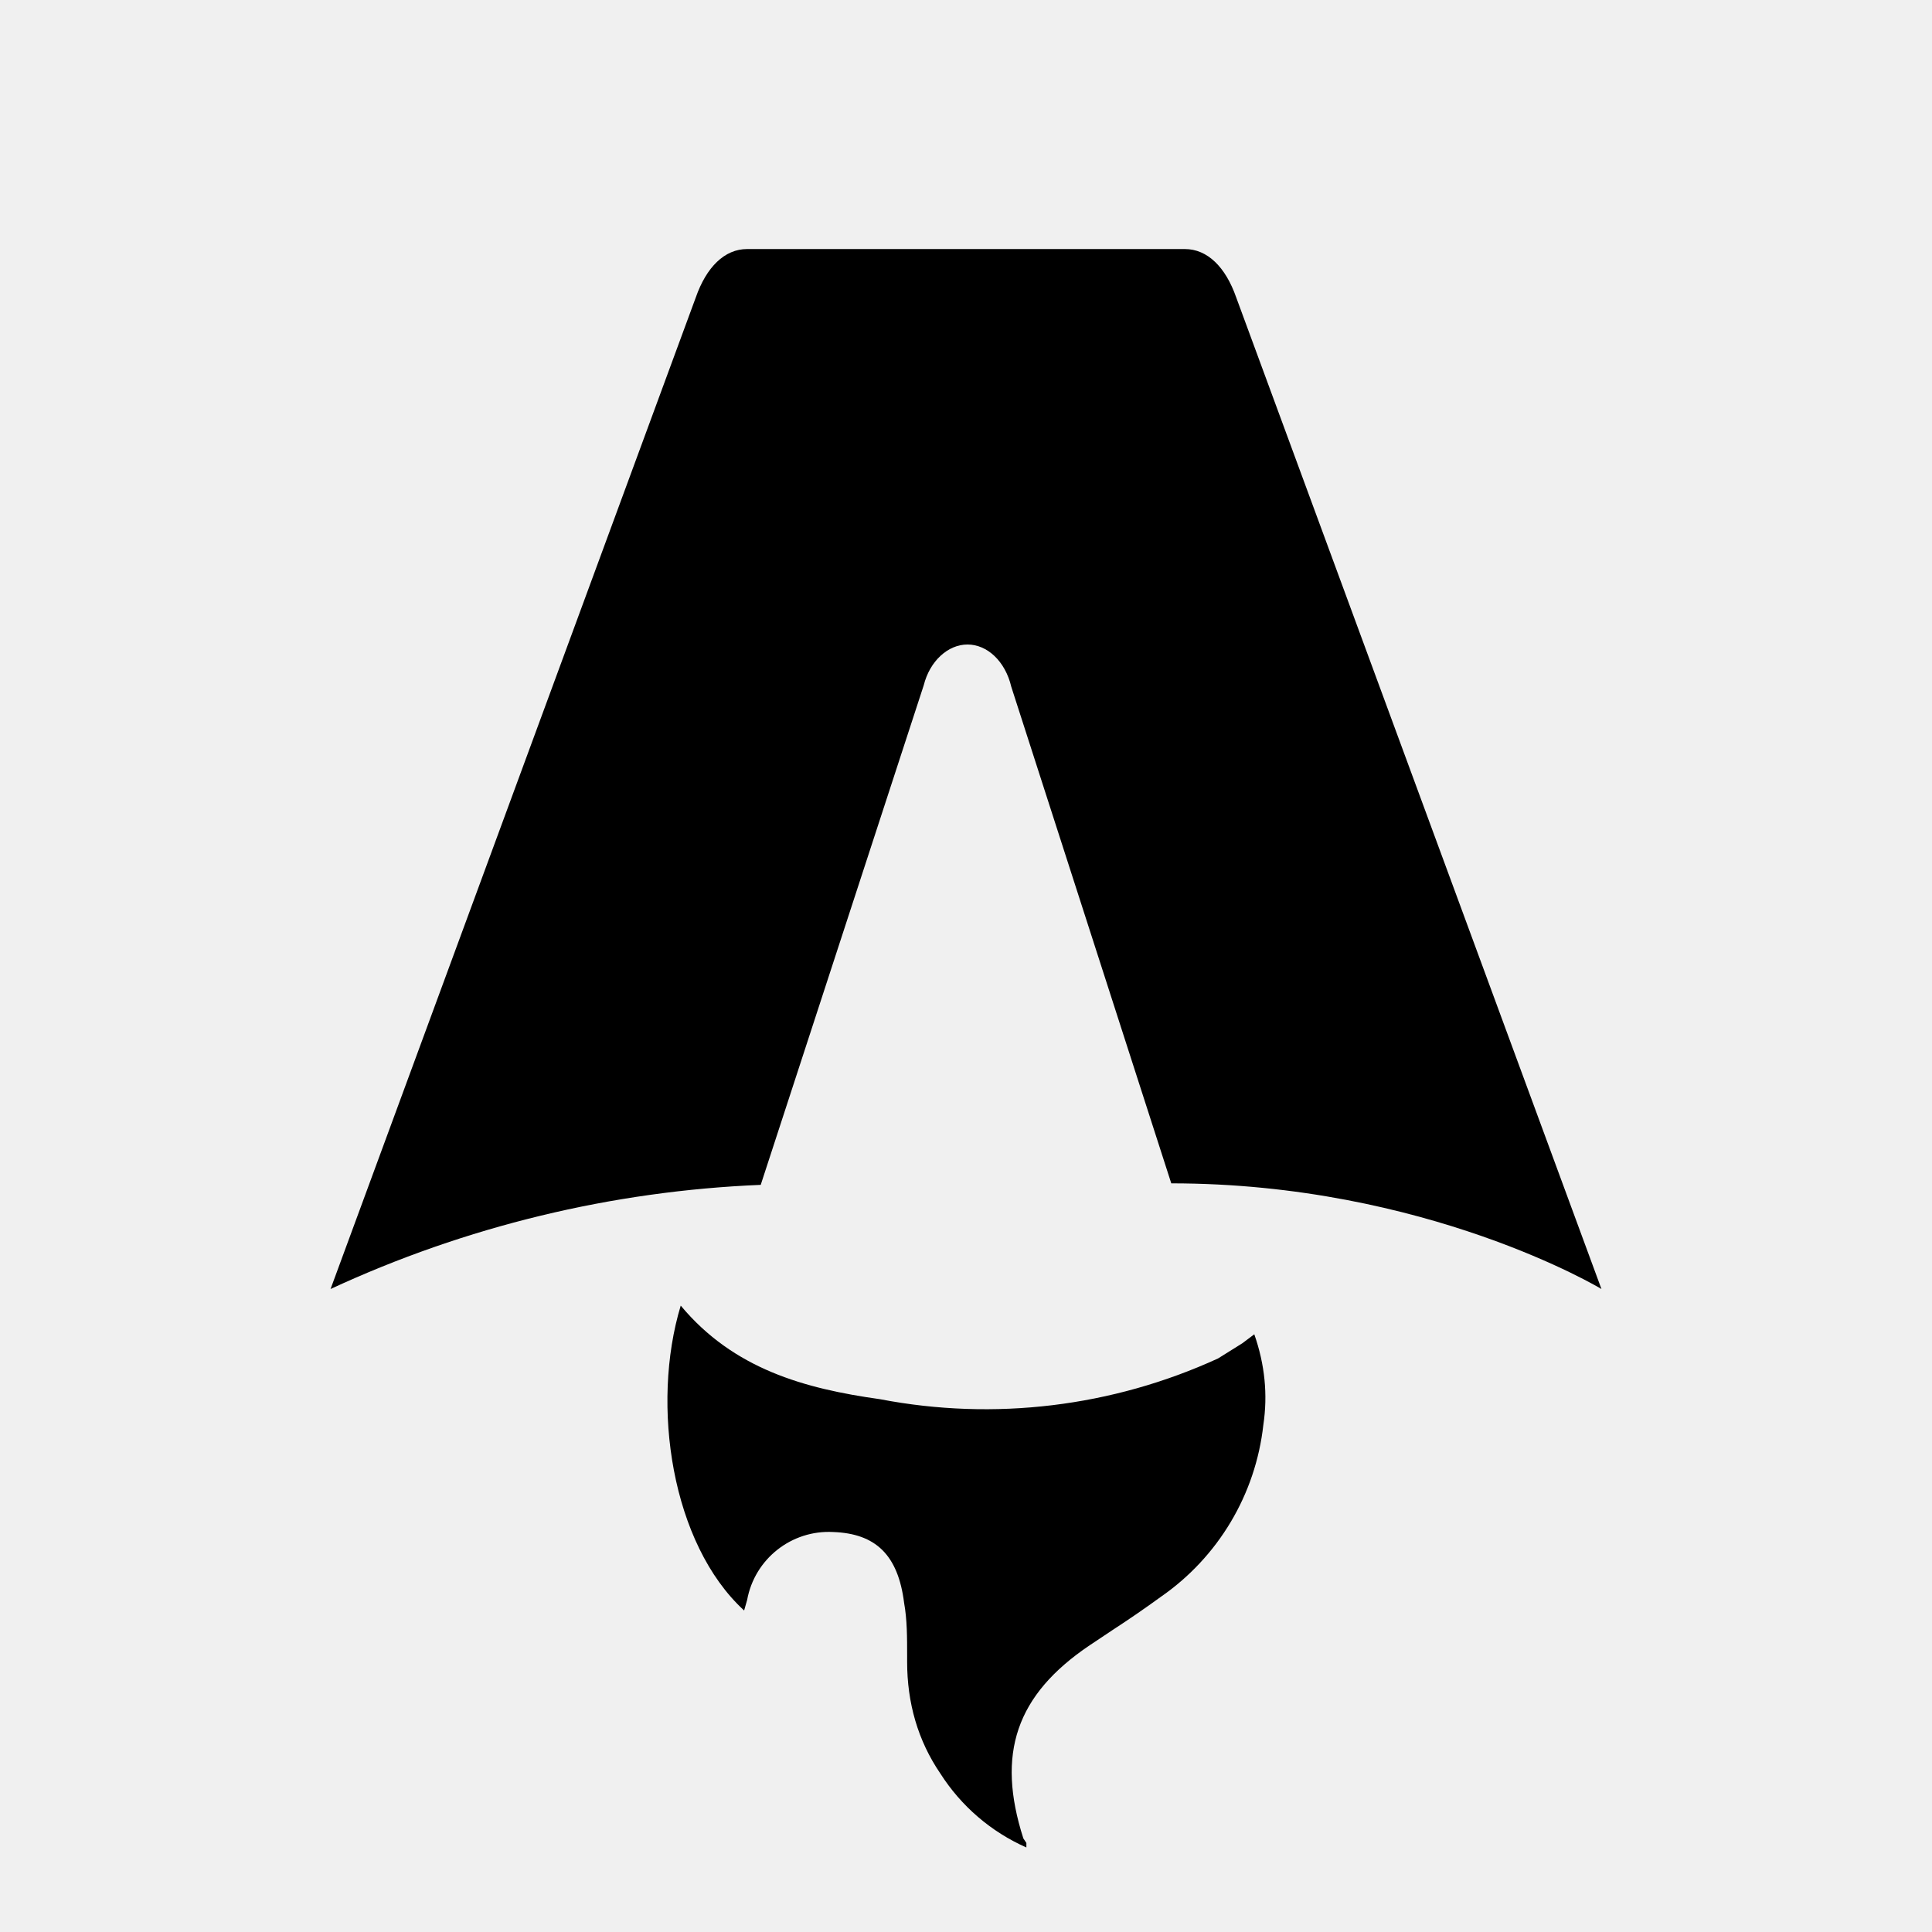
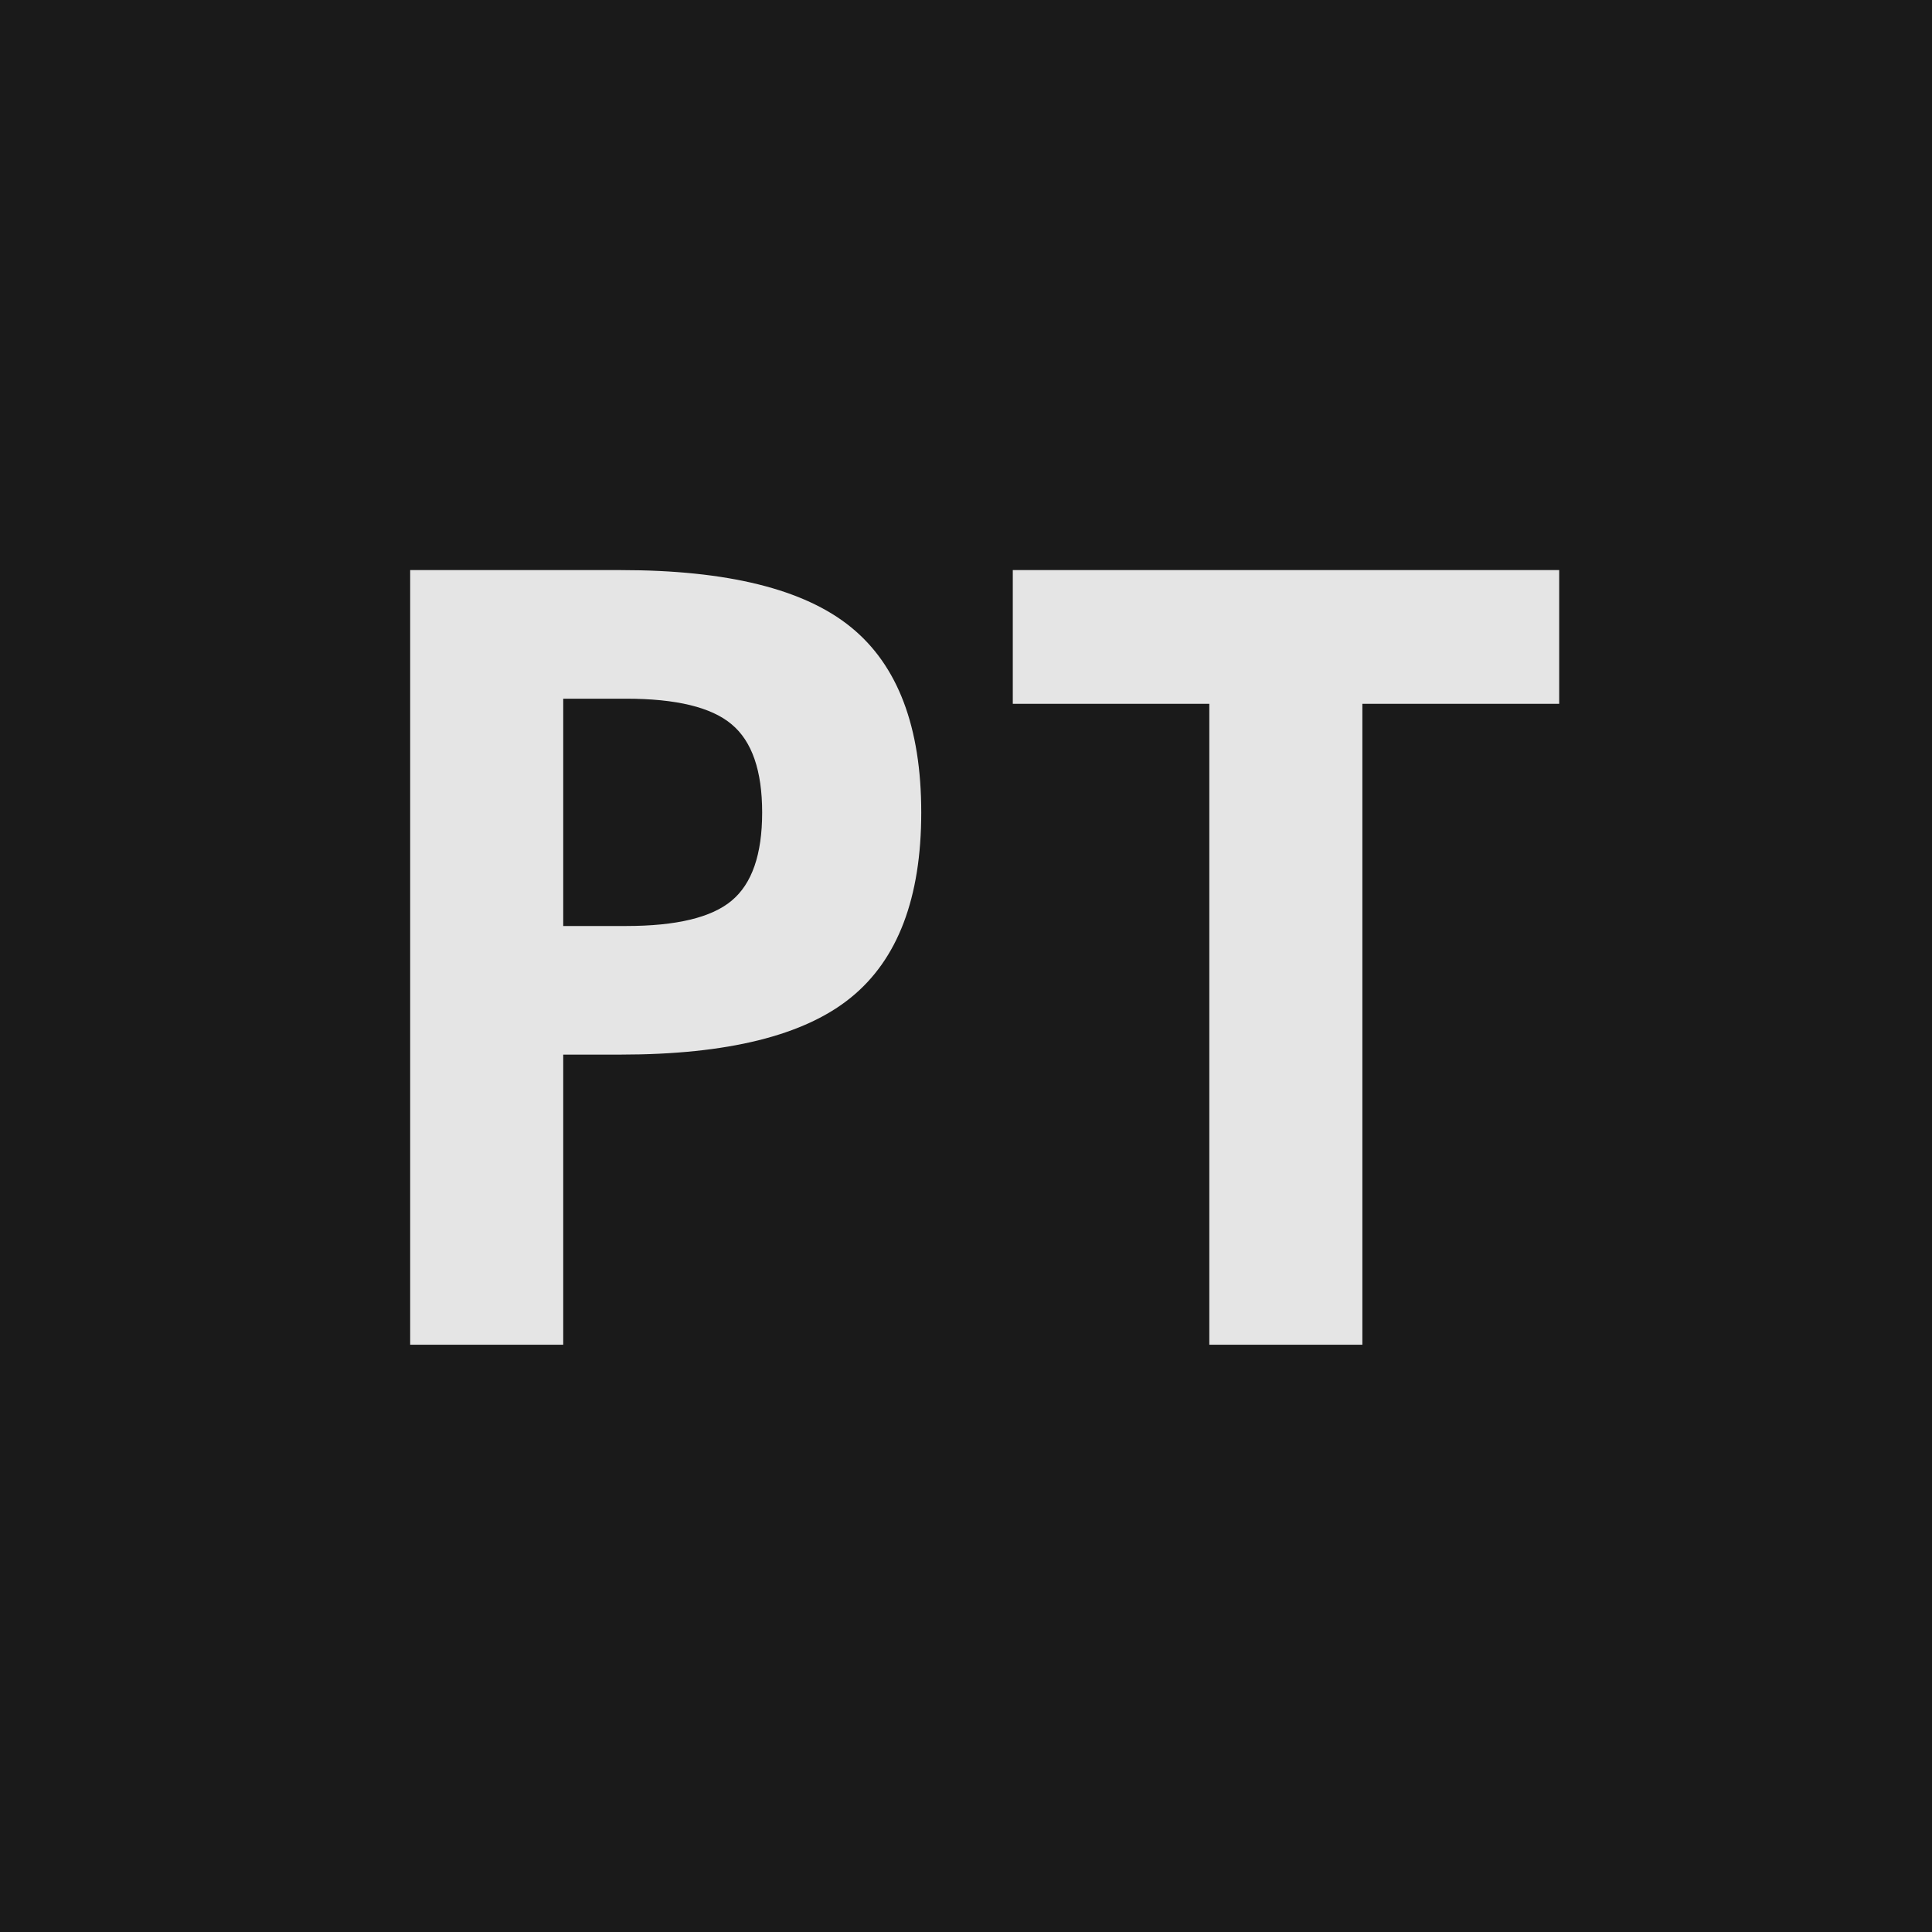
- <svg xmlns="http://www.w3.org/2000/svg" fill="none" viewBox="0 0 128 128">
-   <path d="M50.4 78.5a75.1 75.1 0 0 0-28.5 6.9l24.2-65.7c.7-2 1.9-3.2 3.4-3.2h29c1.5 0 2.7 1.2 3.4 3.2l24.2 65.7s-11.6-7-28.5-7L67 45.5c-.4-1.7-1.6-2.8-2.9-2.8-1.3 0-2.5 1.1-2.9 2.7L50.4 78.5Zm-1.1 28.2Zm-4.2-20.2c-2 6.6-.6 15.8 4.2 20.2a17.5 17.5 0 0 1 .2-.7 5.5 5.5 0 0 1 5.7-4.5c2.8.1 4.3 1.5 4.7 4.7.2 1.1.2 2.3.2 3.5v.4c0 2.7.7 5.2 2.2 7.4a13 13 0 0 0 5.7 4.9v-.3l-.2-.3c-1.8-5.6-.5-9.5 4.4-12.8l1.5-1a73 73 0 0 0 3.2-2.2 16 16 0 0 0 6.8-11.4c.3-2 .1-4-.6-6l-.8.6-1.6 1a37 37 0 0 1-22.4 2.7c-5-.7-9.7-2-13.2-6.2Z" />
+ <svg xmlns="http://www.w3.org/2000/svg" viewBox="0 0 100 100">
  <style>
-         path { fill: #000; }
-         @media (prefers-color-scheme: dark) {
-             path { fill: #FFF; }
-         }
-     </style>
+     .bg { fill: #1a1a1a; }
+     .text { fill: #e5e5e5; }
+     @media (prefers-color-scheme: dark) {
+       .bg { fill: #e5e5e5; }
+       .text { fill: #1a1a1a; }
+     }
+   </style>
+   <rect width="100" height="100" class="bg" />
+   <text x="50" y="54" font-family="monospace" font-size="55" font-weight="bold" class="text" text-anchor="middle" dominant-baseline="middle">PT</text>
</svg>
